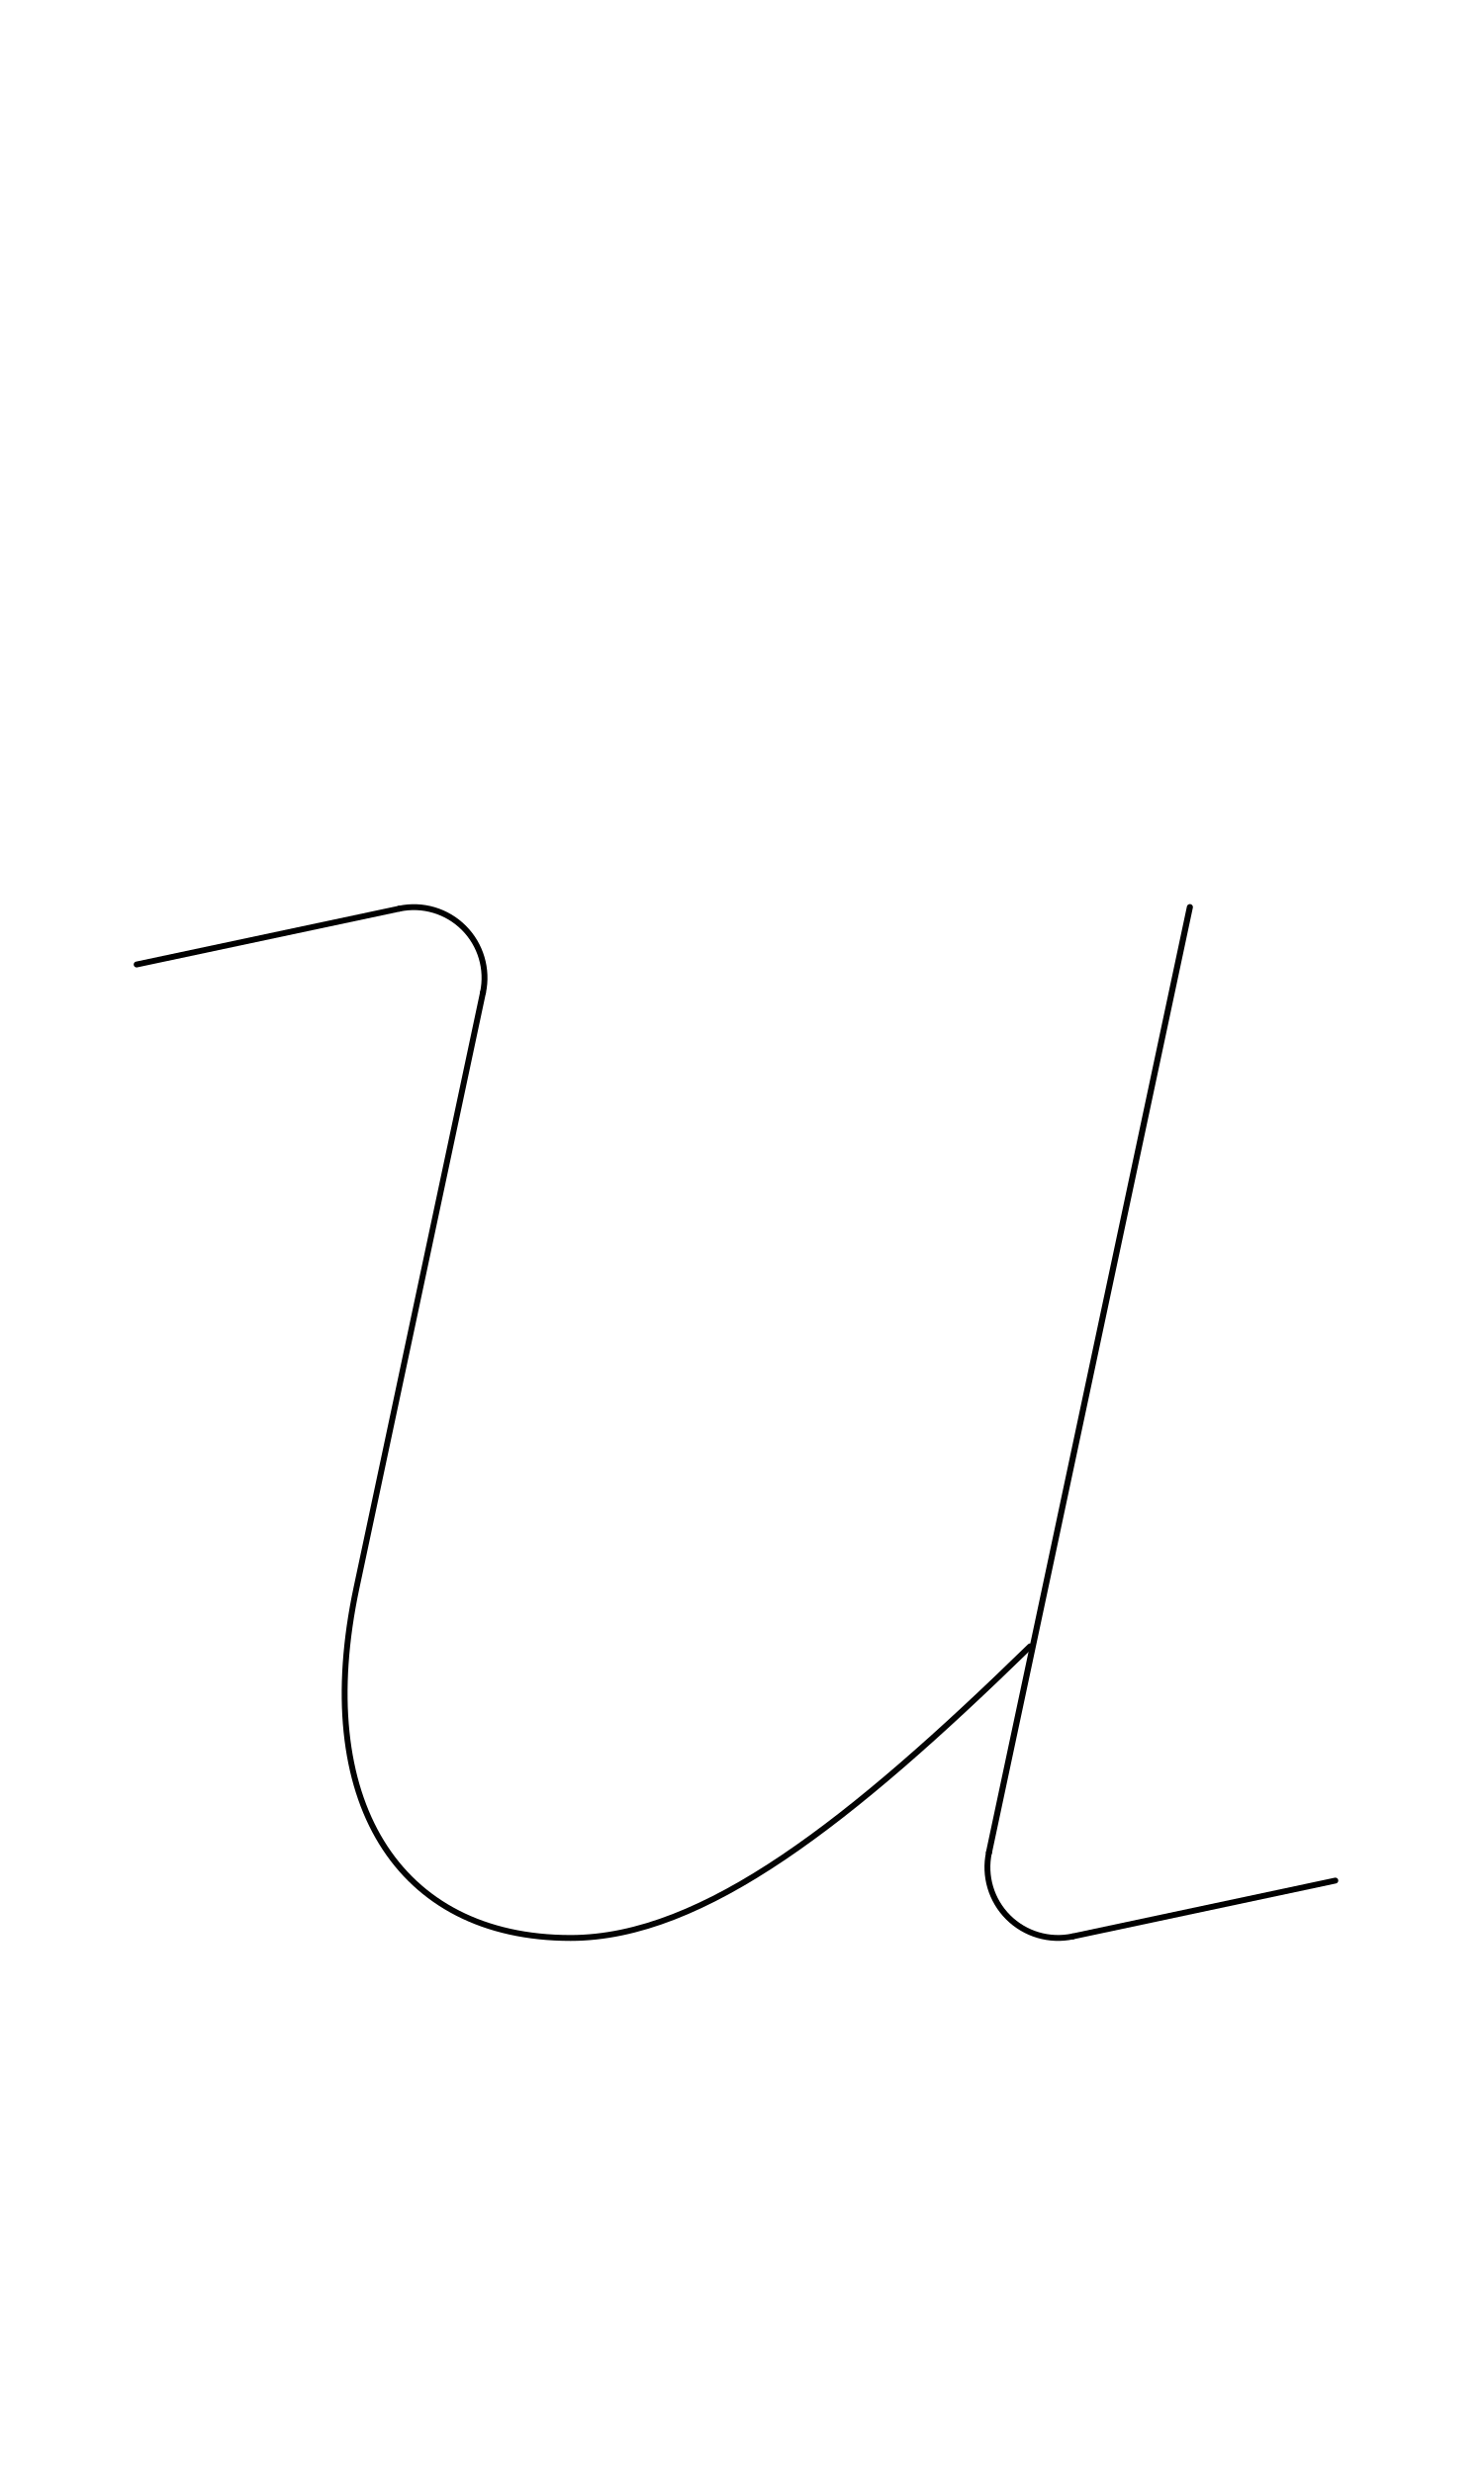
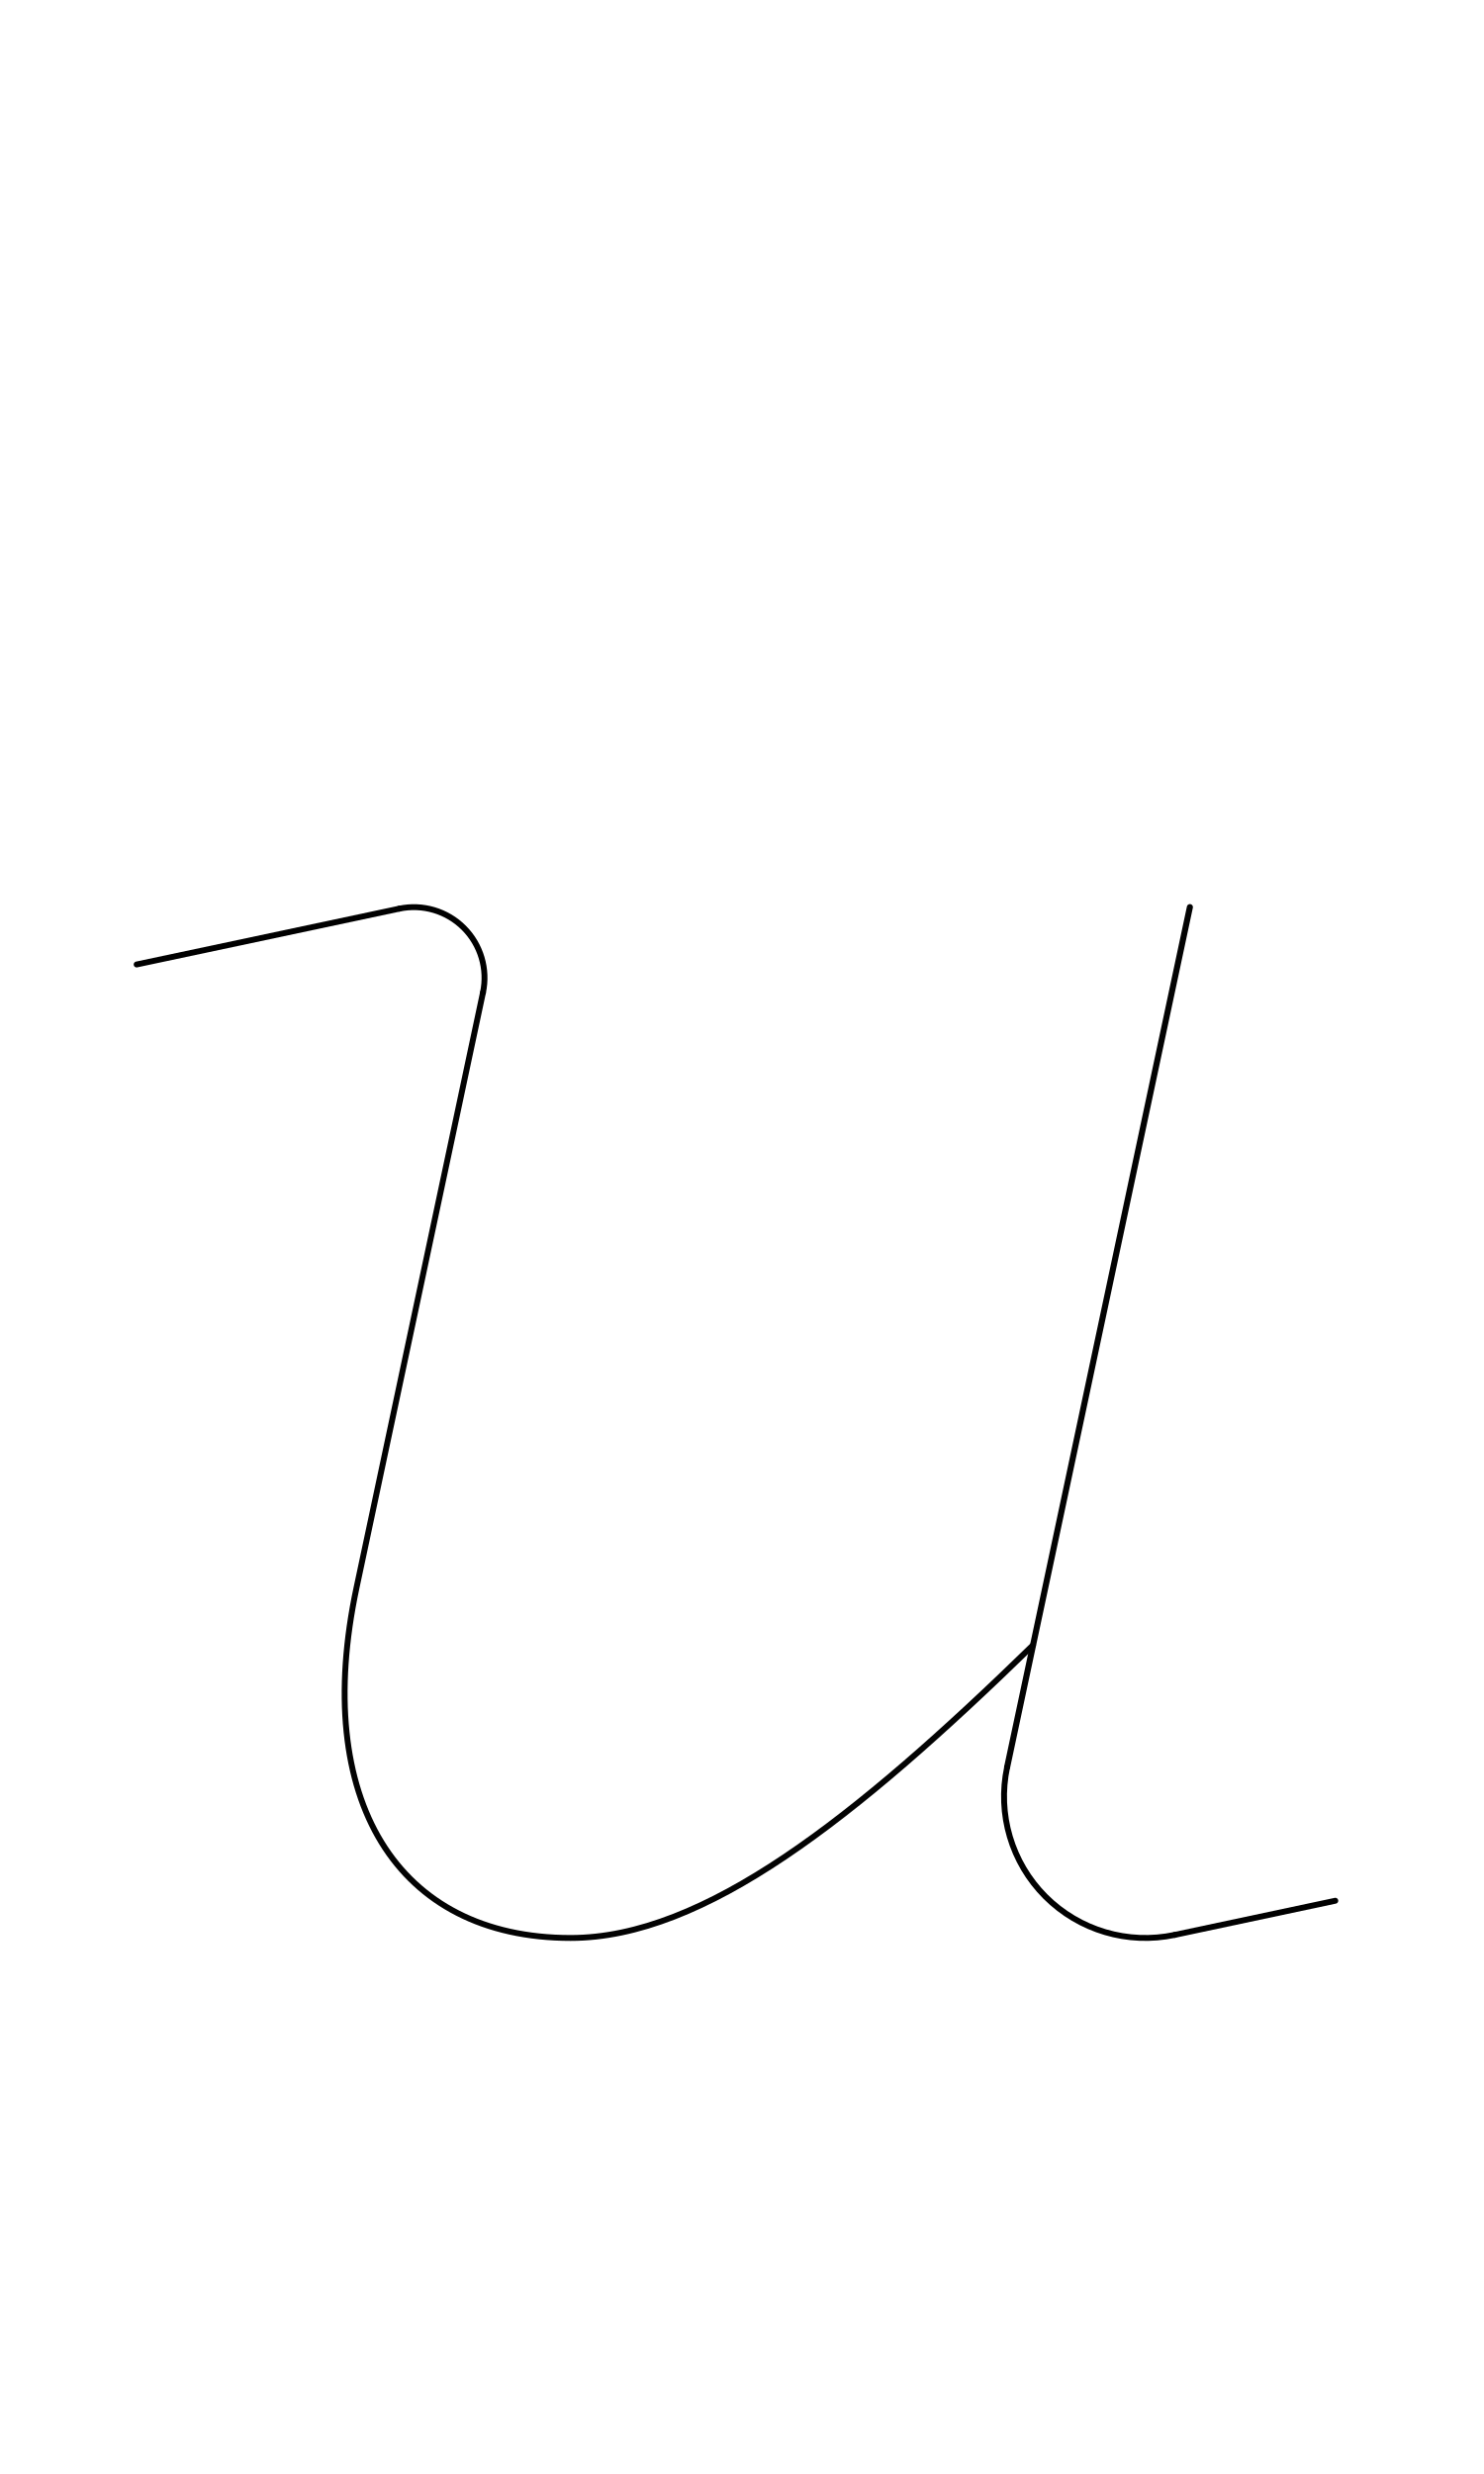
<svg xmlns="http://www.w3.org/2000/svg" width="1008" height="1680" viewBox="0 0 63 105" version="1.1" id="svg5" xml:space="preserve">
  <defs id="defs2" />
  <g id="layer3" style="display:inline;opacity:1;stroke-width:0.024;stroke-dasharray:none" transform="matrix(126.1257,-0.3145747,0.3145747,126.1257,-32027.321,-34096.903)" />
  <g id="layer2" style="display:inline" />
  <g id="layer1" style="display:inline">
-     <path style="fill:none;stroke:#030303;stroke-width:0.25;stroke-linecap:round;stroke-linejoin:round" d="M 20.504,42.124 15.137,67.375 c -1.917,9.019 1.718,14.875 9.088,14.875 5.658,0 11.938,-5 19.505,-12.375" id="path2694" />
-     <path style="fill:none;stroke:#030303;stroke-width:0.258;stroke-linecap:round;stroke-linejoin:round" d="M 50.514,38.5 41.984,78.626" id="path2696" />
-     <path style="display:inline;fill:none;stroke:#000000;stroke-width:0.25;stroke-linecap:round;stroke-linejoin:round;stroke-dasharray:none;paint-order:markers fill stroke" d="m 45.543,82.184 11.145,-2.369" id="path8630" />
-     <path style="display:inline;fill:none;stroke:#000000;stroke-width:0.25;stroke-linecap:round;stroke-linejoin:round;stroke-dasharray:none;paint-order:markers fill stroke" id="path3173" d="M 45.543,82.184 A 3,3 0 0 1 42.798,81.371 3,3 0 0 1 41.984,78.626" />
+     <path style="fill:none;stroke:#030303;stroke-width:0.25;stroke-linecap:round;stroke-linejoin:round" d="M 20.504,42.124 15.137,67.375 c -1.917,9.019 1.718,14.875 9.088,14.875 5.658,0 12.063,-5.052 19.63,-12.427" id="path2694" />
+     <path style="fill:none;stroke:#030303;stroke-width:0.258;stroke-linecap:round;stroke-linejoin:round" d="M 50.514,38.5 42.755,75.003" id="path2696" />
+     <path style="display:inline;fill:none;stroke:#000000;stroke-width:0.25;stroke-linecap:round;stroke-linejoin:round;stroke-dasharray:none;paint-order:markers fill stroke" d="m 49.871,82.119 6.816,-1.449" id="path8630" />
+     <path style="display:inline;fill:none;stroke:#000000;stroke-width:0.25;stroke-linecap:round;stroke-linejoin:round;stroke-dasharray:none;paint-order:markers fill stroke" id="path3173" d="M 49.871,82.119 A 6,6 0 0 1 44.381,80.493 6,6 0 0 1 42.755,75.003" />
    <path style="display:inline;fill:none;stroke:#000000;stroke-width:0.25;stroke-linecap:round;stroke-linejoin:round;stroke-dasharray:none;paint-order:markers fill stroke" id="path7417" d="m 16.946,38.566 a 3,3 0 0 1 2.745,0.813 3,3 0 0 1 0.813,2.745" />
    <path style="display:inline;fill:none;stroke:#000000;stroke-width:0.25;stroke-linecap:round;stroke-linejoin:round;stroke-dasharray:none;paint-order:markers fill stroke" d="M 5.801,40.934 16.946,38.566" id="path3179" />
  </g>
</svg>
